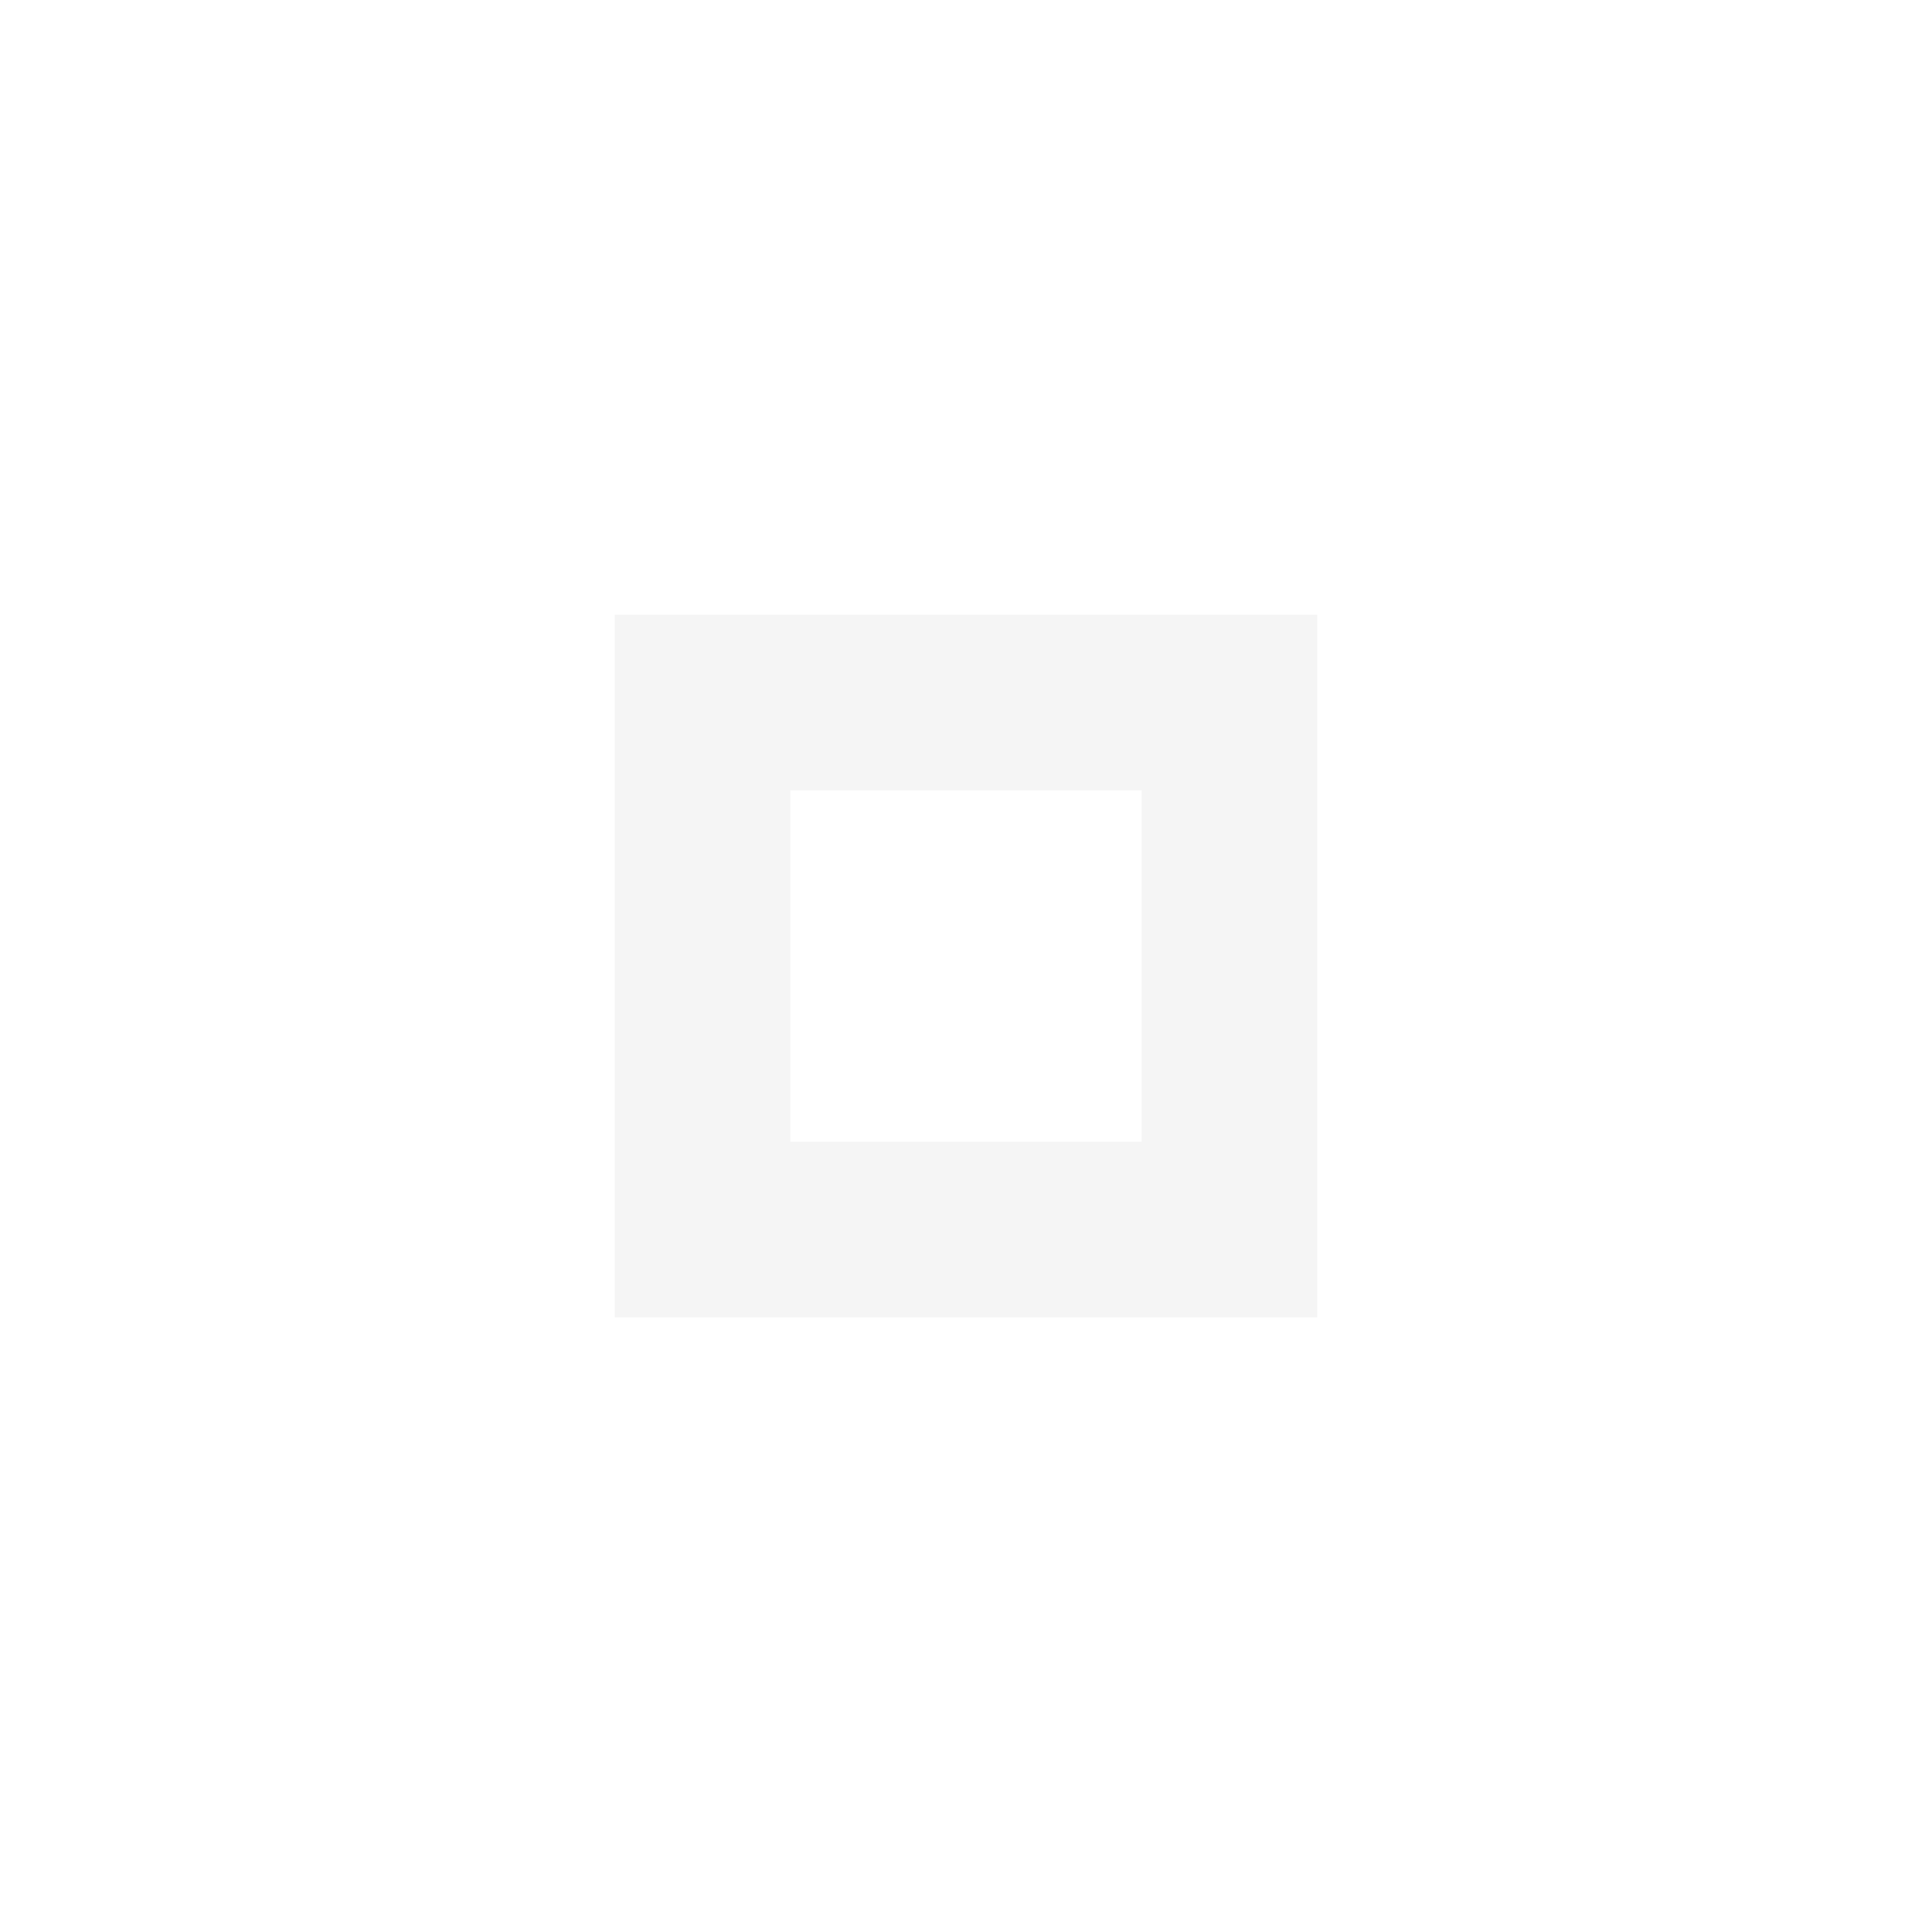
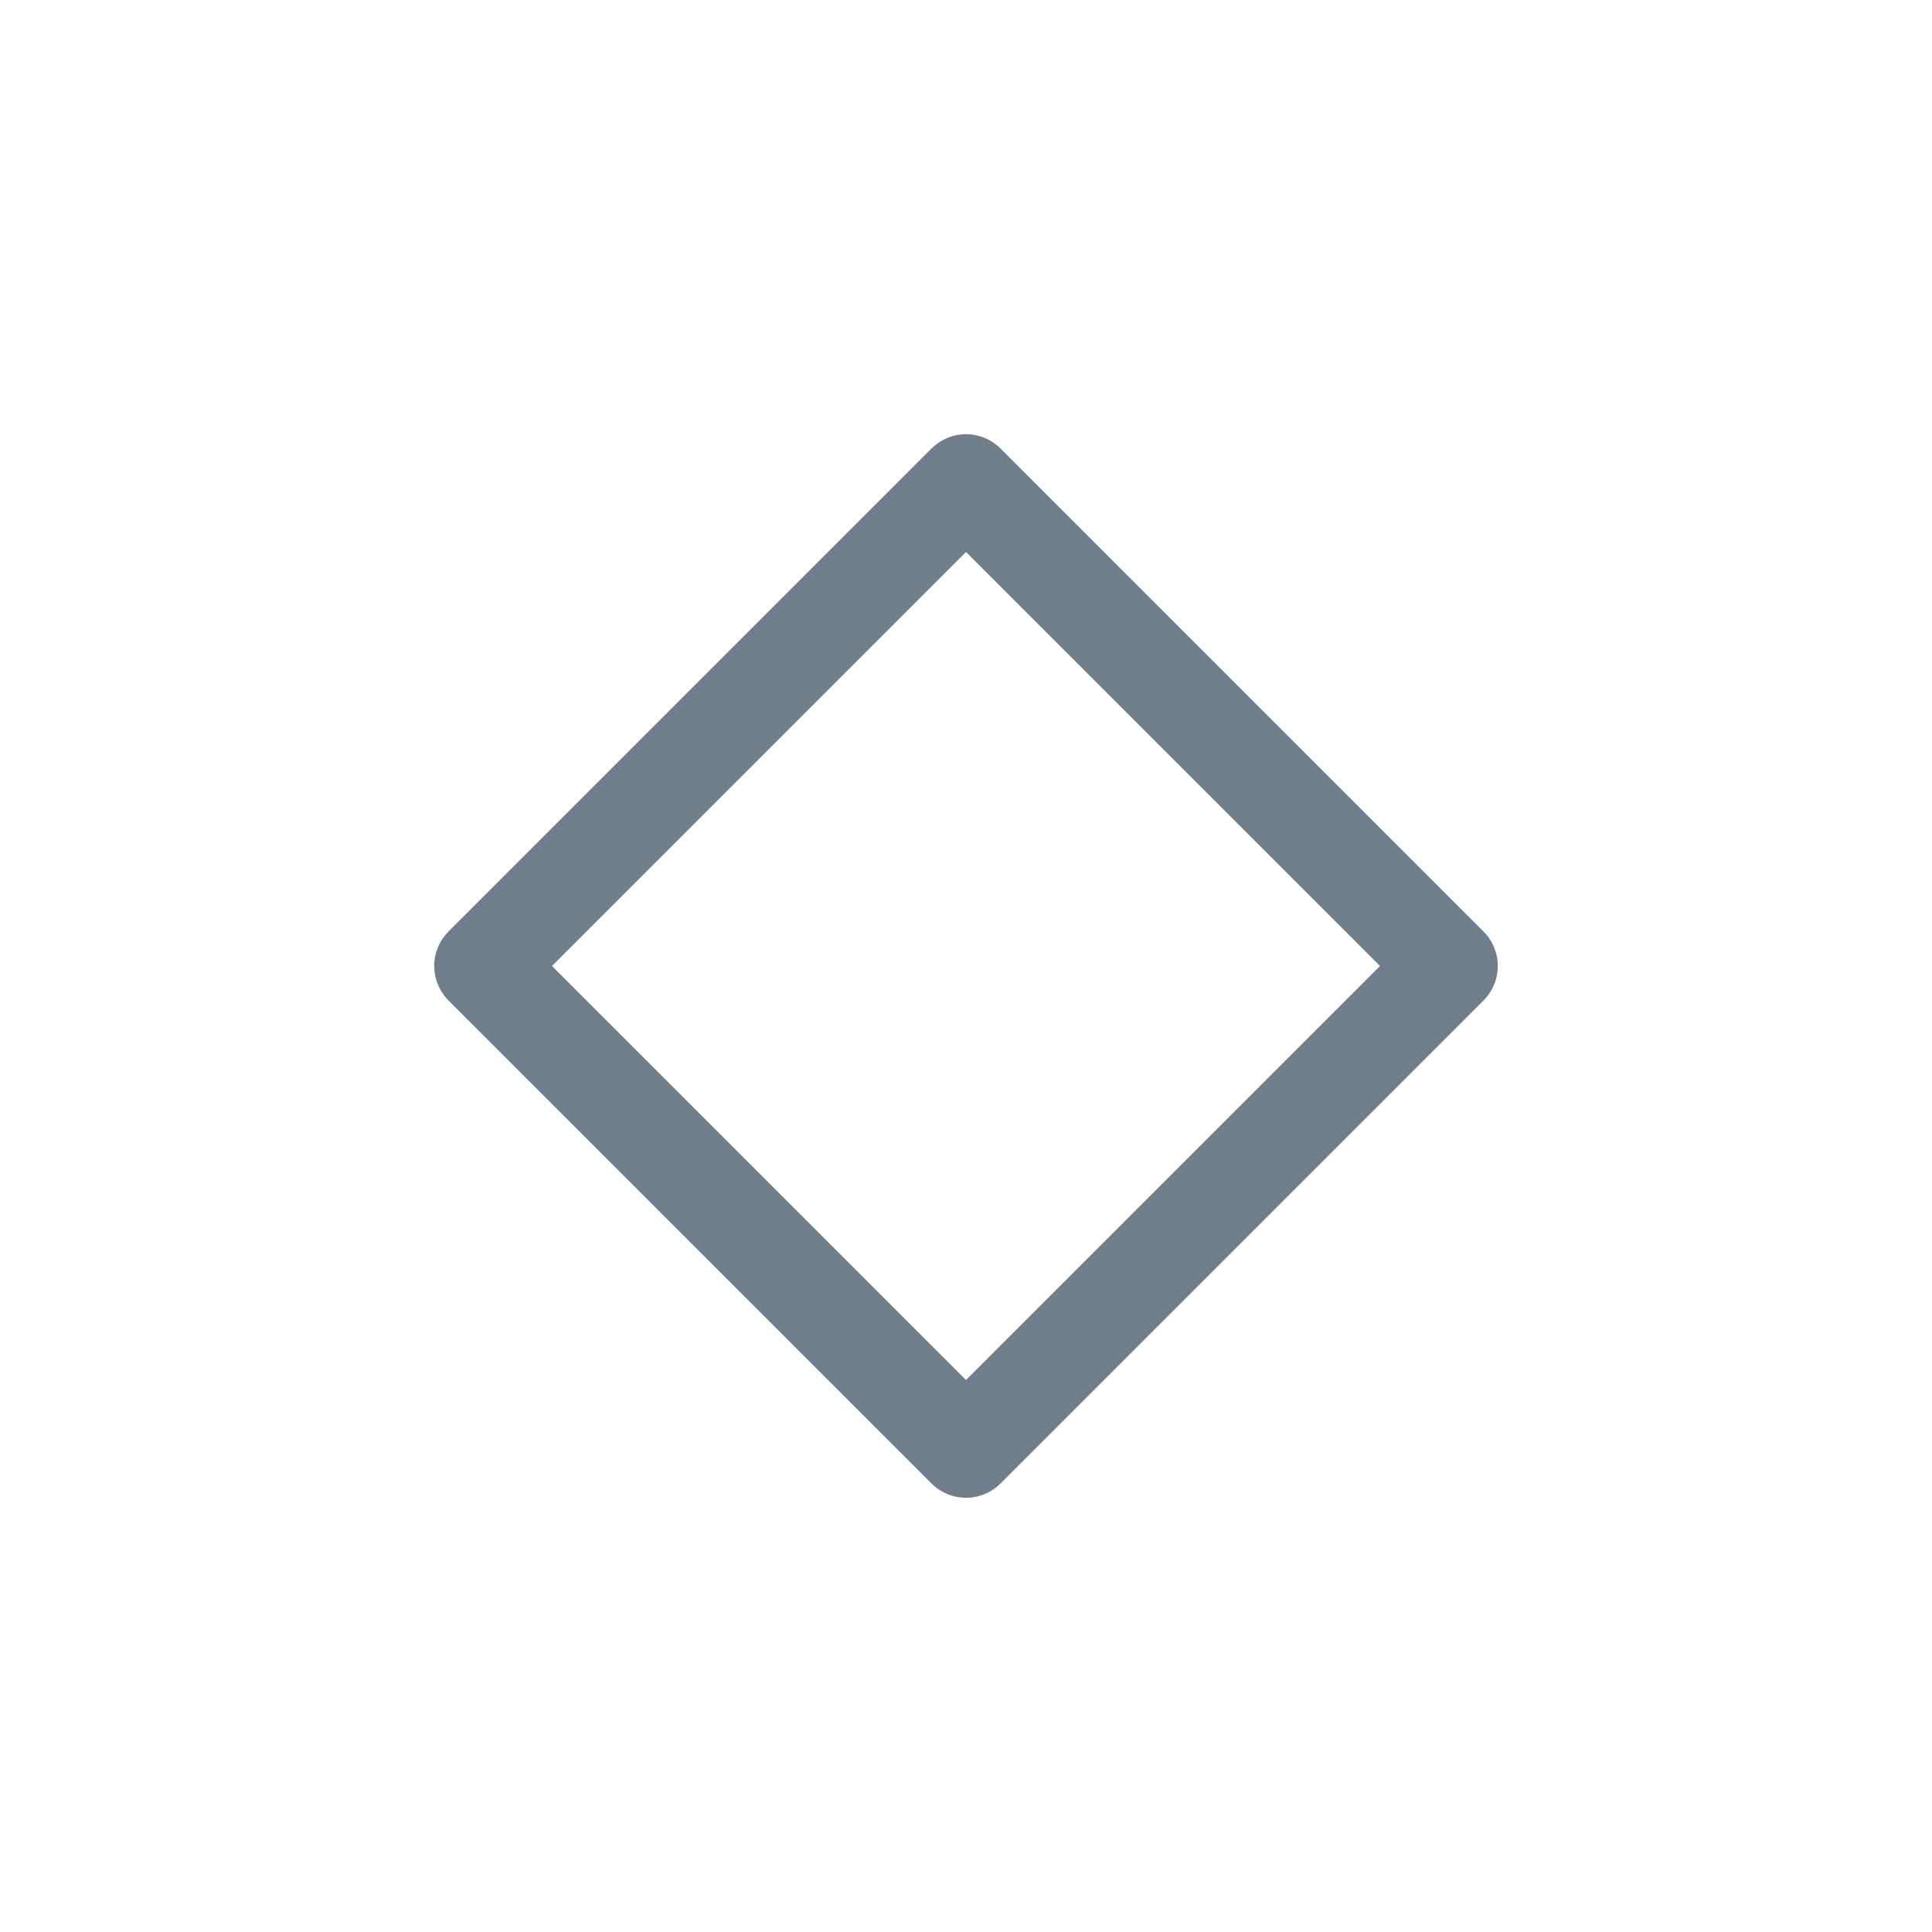
<svg xmlns="http://www.w3.org/2000/svg" viewBox="0 0 50 50" version="1.2" baseProfile="tiny">
  <defs>
</defs>
  <g fill="none" stroke="black" stroke-width="1" fill-rule="evenodd" stroke-linecap="square" stroke-linejoin="bevel">
-     <g fill="#000000" fill-opacity="1" stroke="none" transform="matrix(2.27273,0,0,2.27273,0,0)" font-family="Lato" font-size="12" font-weight="400" font-style="normal" opacity="0.001">
-       <rect x="0" y="0" width="22" height="22" />
-     </g>
-     <g fill="#dfdfdf" fill-opacity="1" stroke="none" transform="matrix(2.27273,0,0,2.27273,-156.818,0)" font-family="Lato" font-size="12" font-weight="400" font-style="normal" opacity="0.3">
-       <path vector-effect="none" fill-rule="evenodd" d="M76,7 L76,9 L76,15 L84,15 L84,9 L84,7 L76,7 M78,9 L82,9 L82,12 L82,13 L78,13 L78,12 L78,9" />
+     <g fill="none" stroke="#707d8a" stroke-opacity="1" stroke-width="1.01" stroke-linecap="round" stroke-linejoin="round" transform="matrix(2.5,0,0,2.5,2.5,2.5)" font-family="Lato" font-size="12" font-weight="400" font-style="normal">
+       <path vector-effect="none" fill-rule="evenodd" d="M4,9 L9,4 L14,9 L9,14 L4,9" />
    </g>
    <g fill="none" stroke="#000000" stroke-opacity="1" stroke-width="1" stroke-linecap="square" stroke-linejoin="bevel" transform="matrix(1,0,0,1,0,0)" font-family="Lato" font-size="12" font-weight="400" font-style="normal">
</g>
  </g>
</svg>
